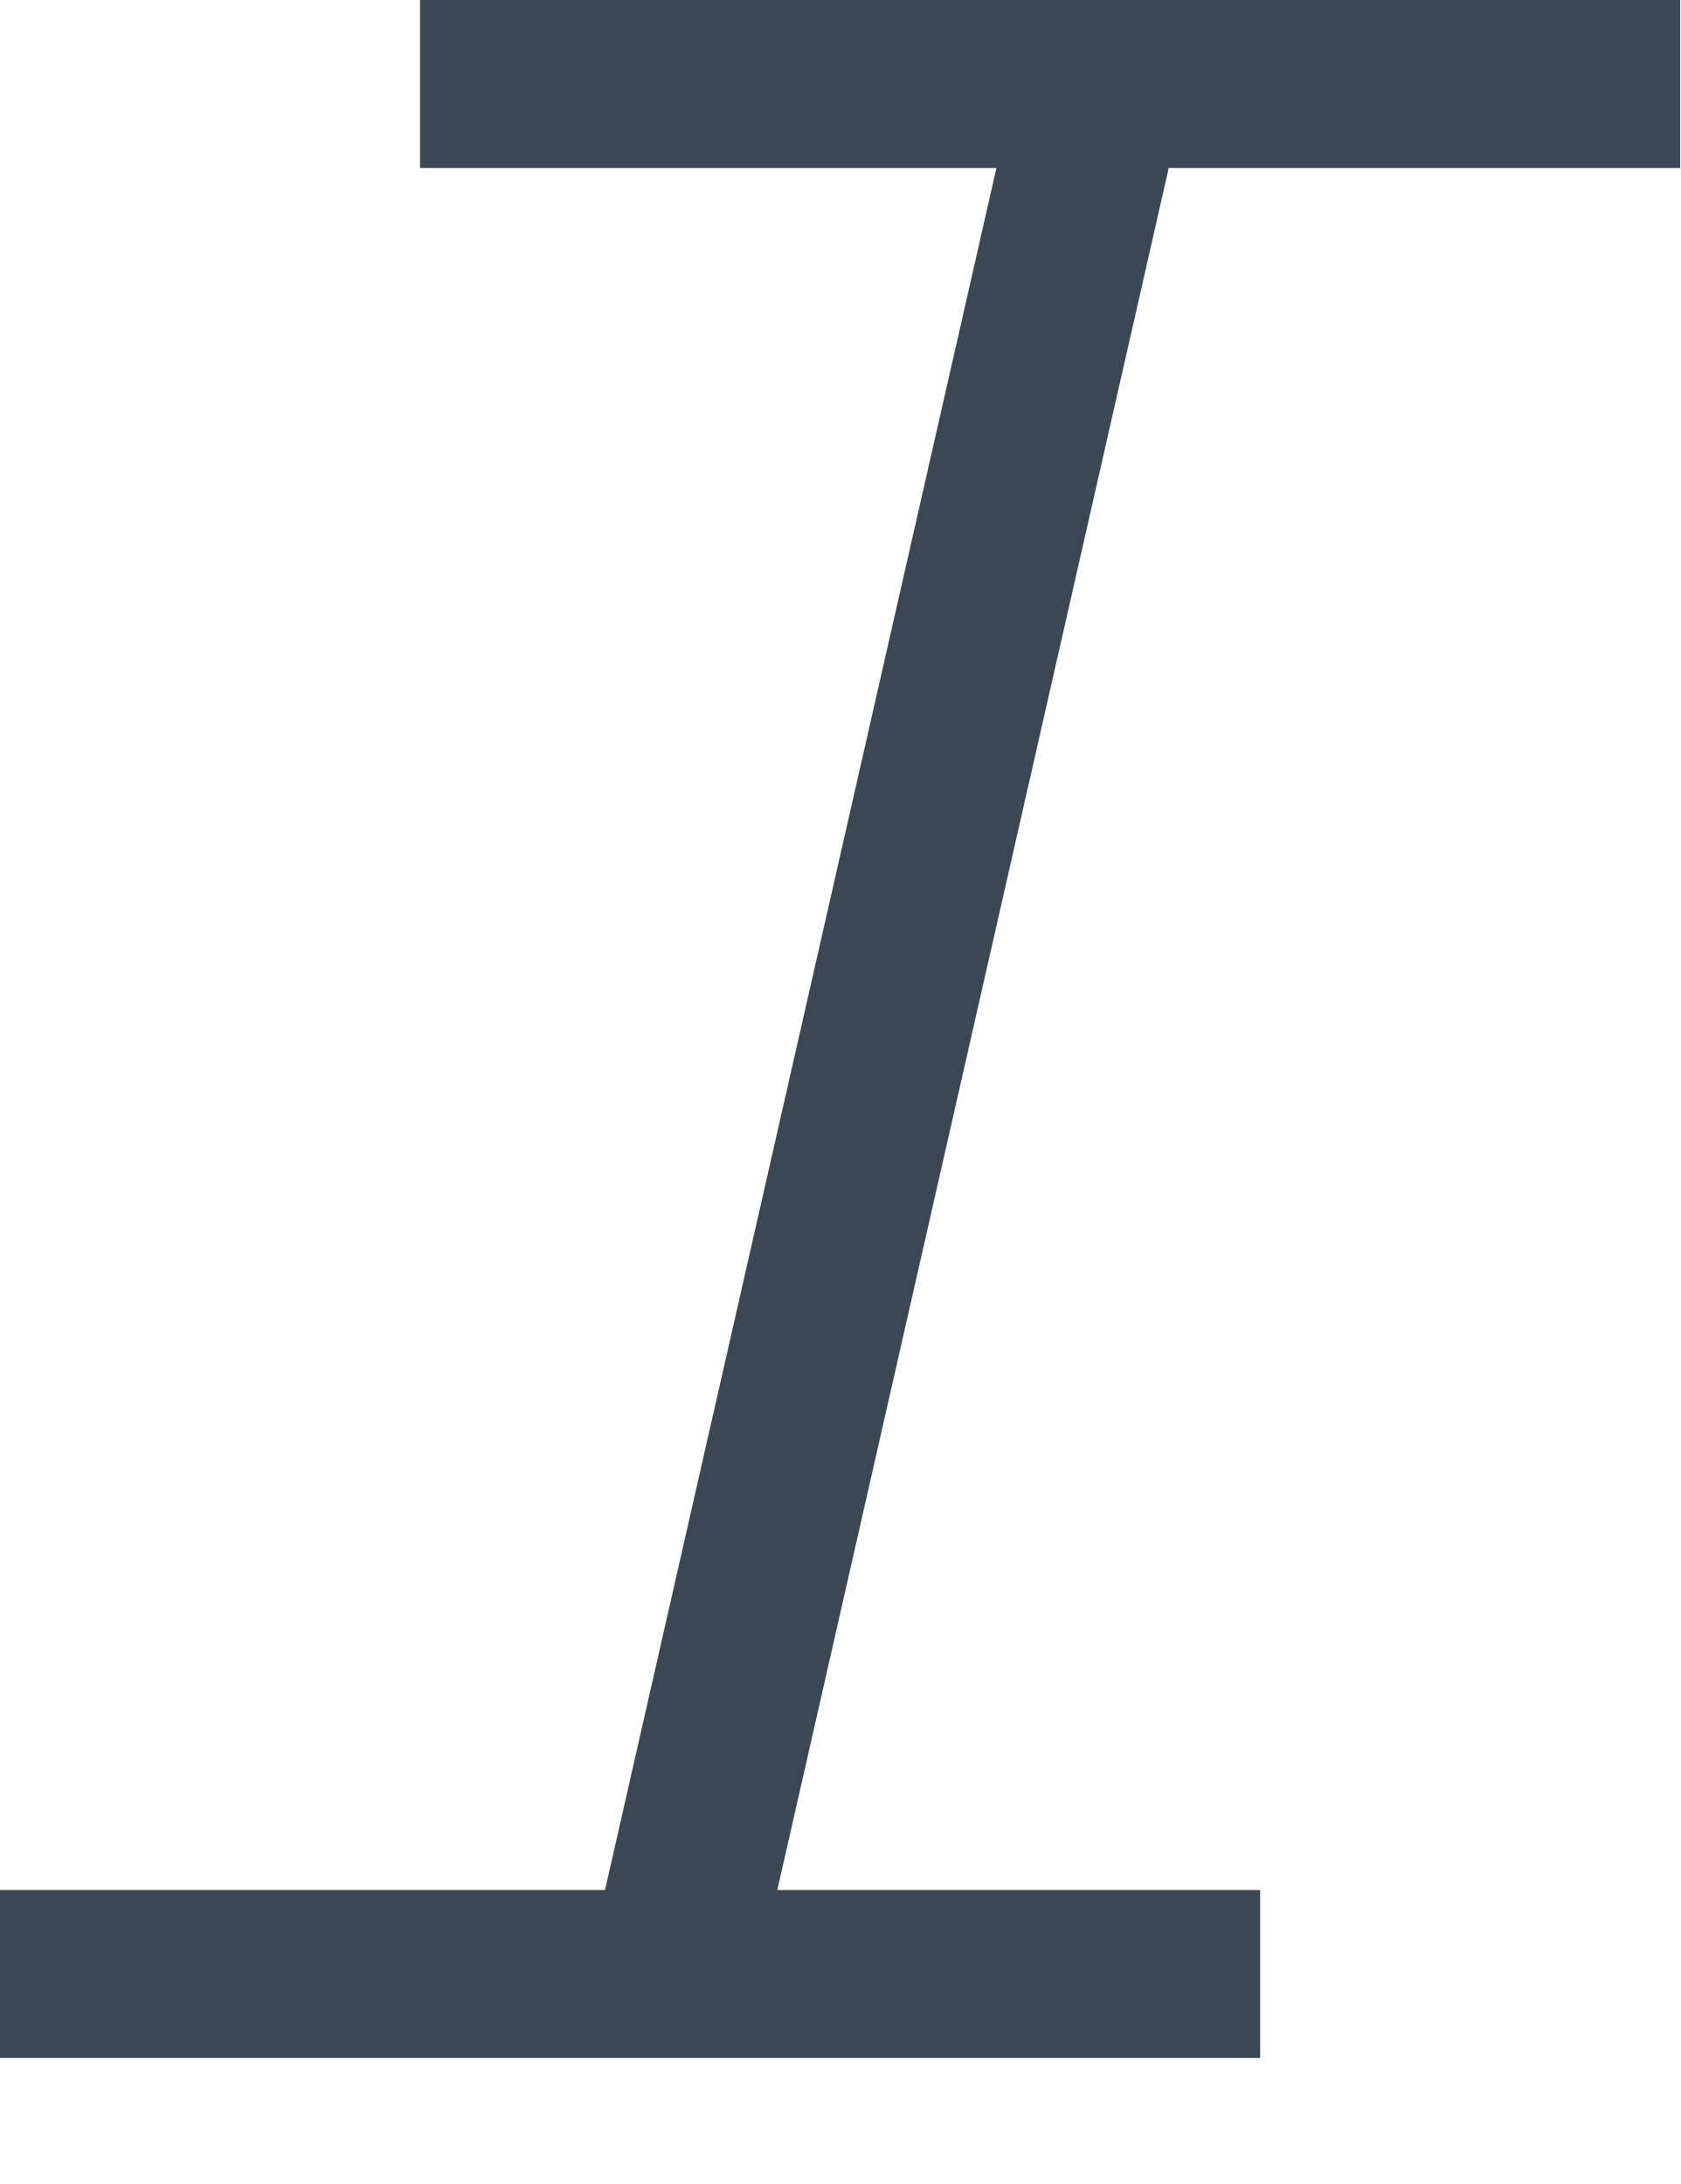
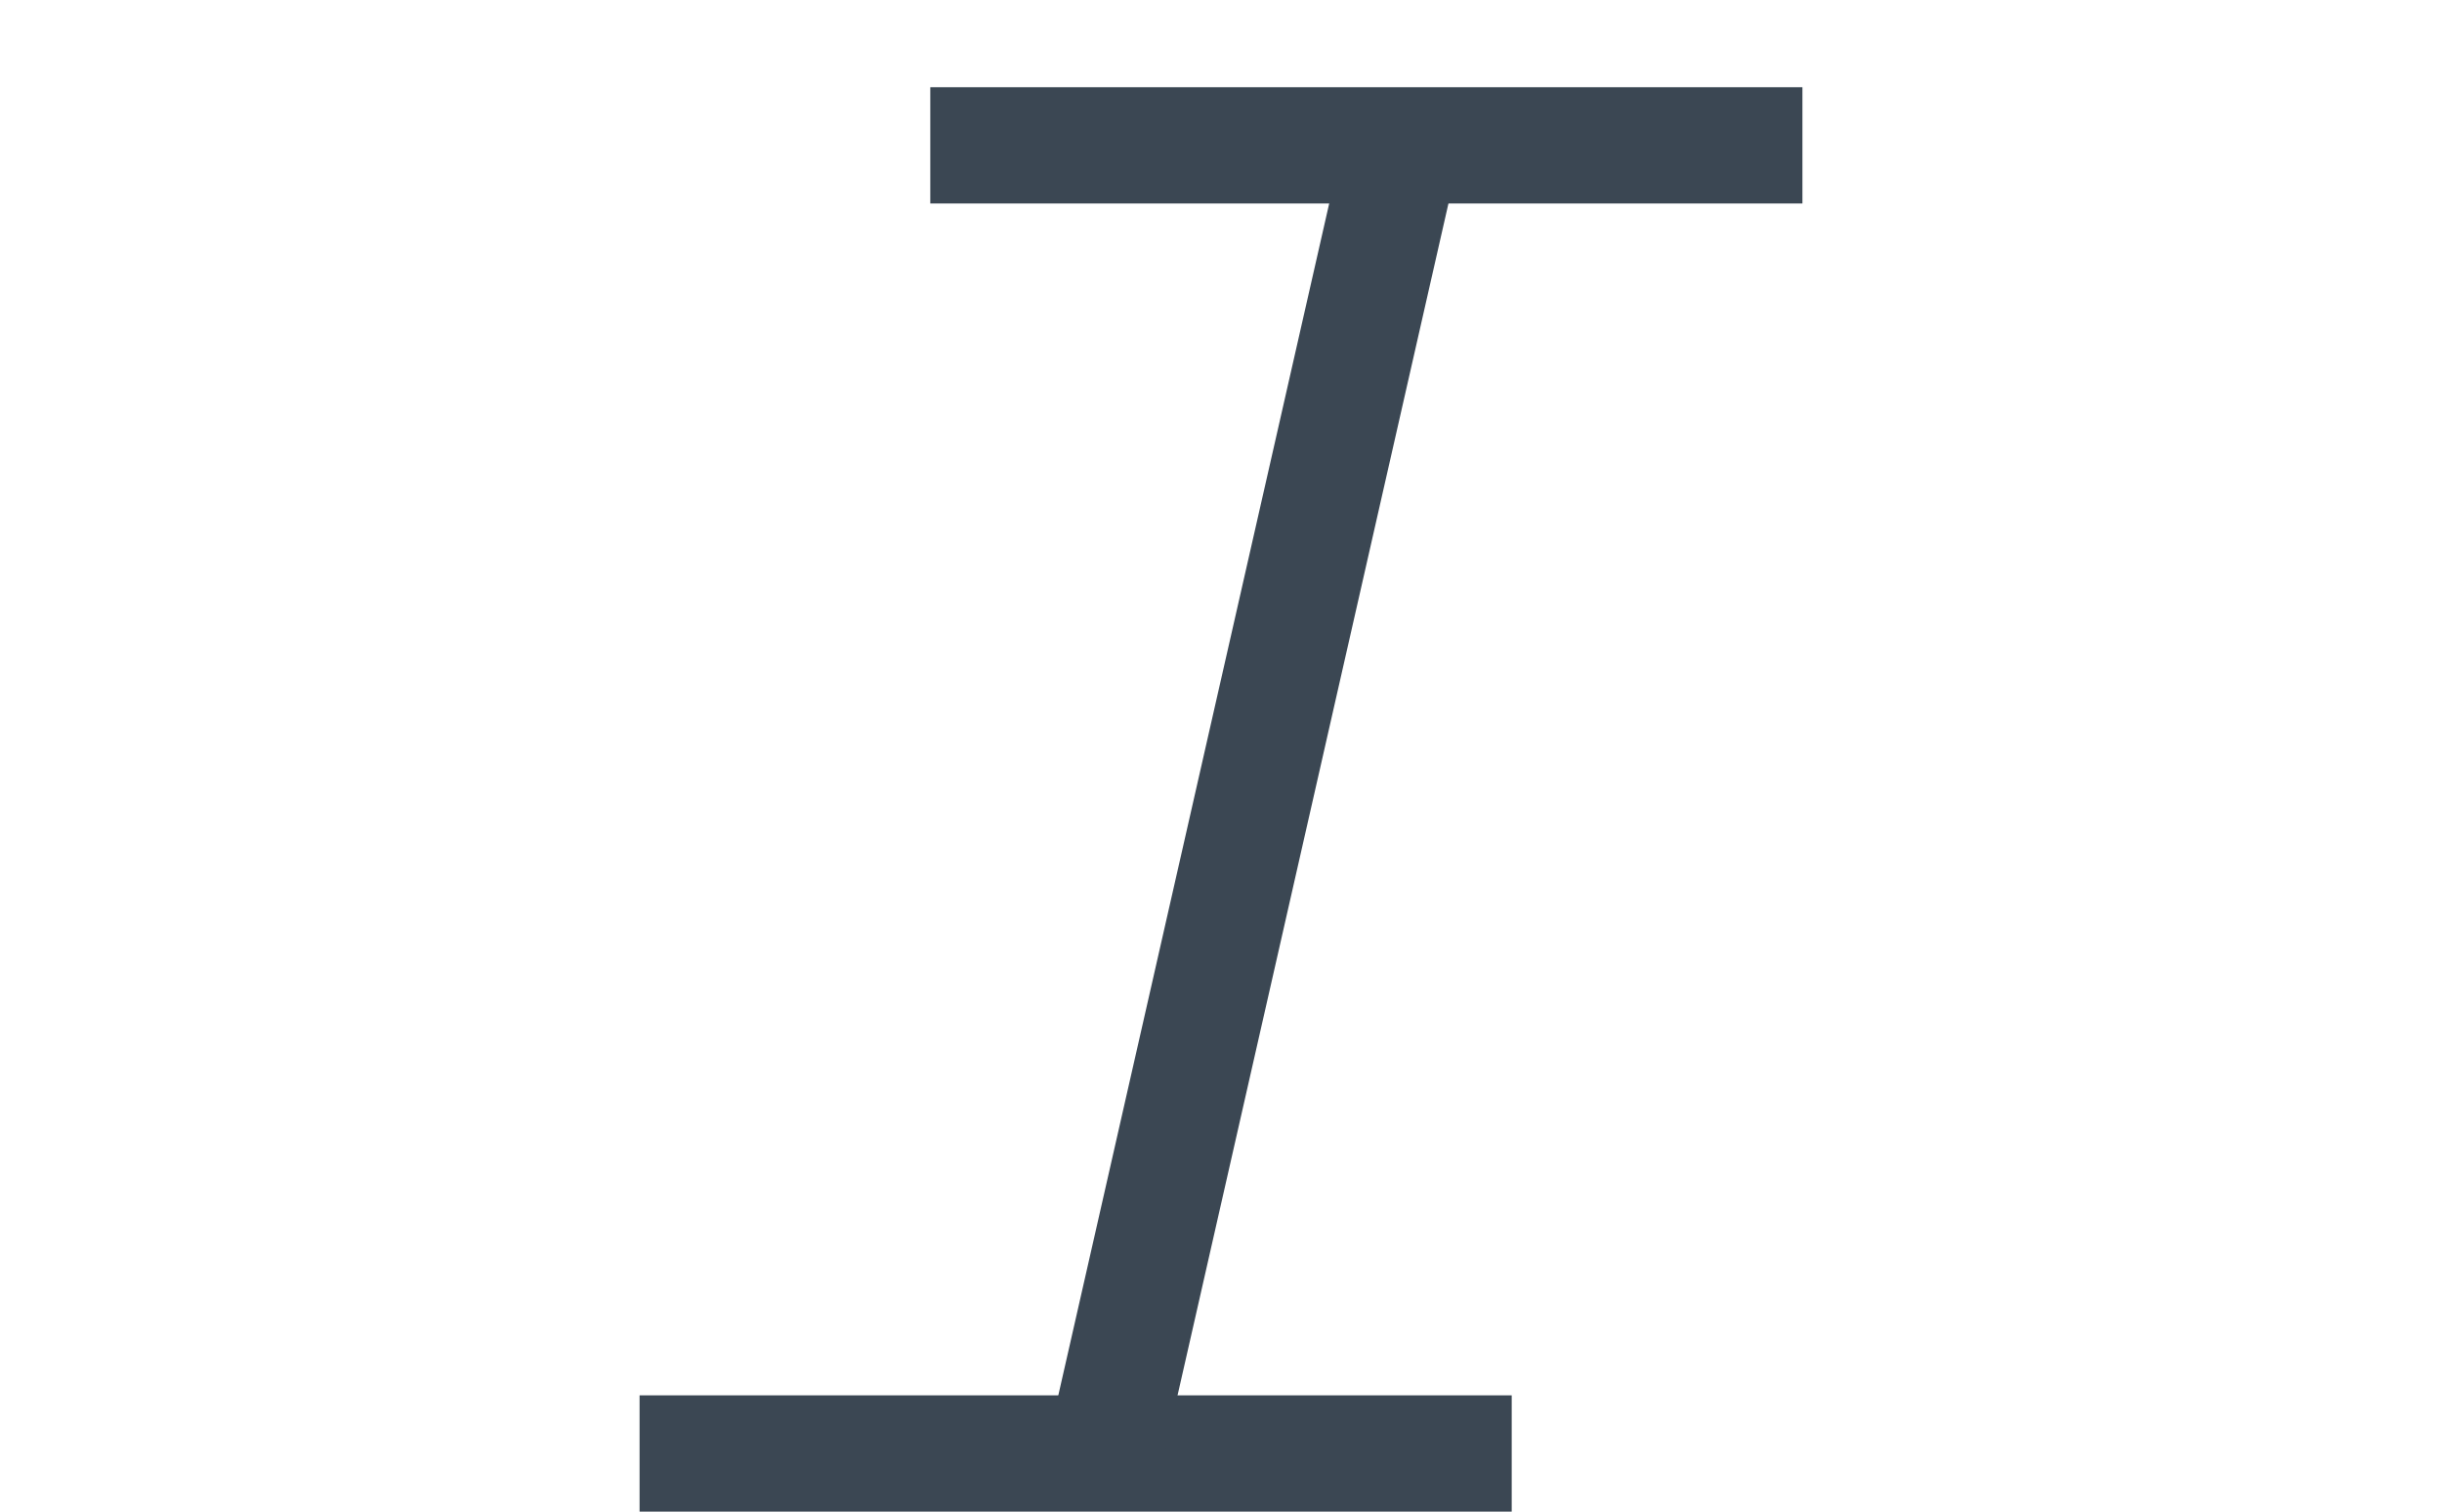
- <svg xmlns="http://www.w3.org/2000/svg" width="10" height="13" viewBox="0 0 10 13" fill="none">
-   <path d="M2.5 0.5H10" stroke="#3B4753" />
-   <path d="M0 11.75H7.5" stroke="#3B4753" />
-   <path d="M6.5 0.75L4 11.75" stroke="#3B4753" />
+ <svg xmlns="http://www.w3.org/2000/svg" width="21" height="13" viewBox="0 0 10 13" fill="none">
+   <path d="M2.5 1.25H10" stroke="#3B4753" />
+   <path d="M0 12.5H7.5" stroke="#3B4753" />
+   <path d="M6.5 1.5L4 12.5" stroke="#3B4753" />
</svg>
